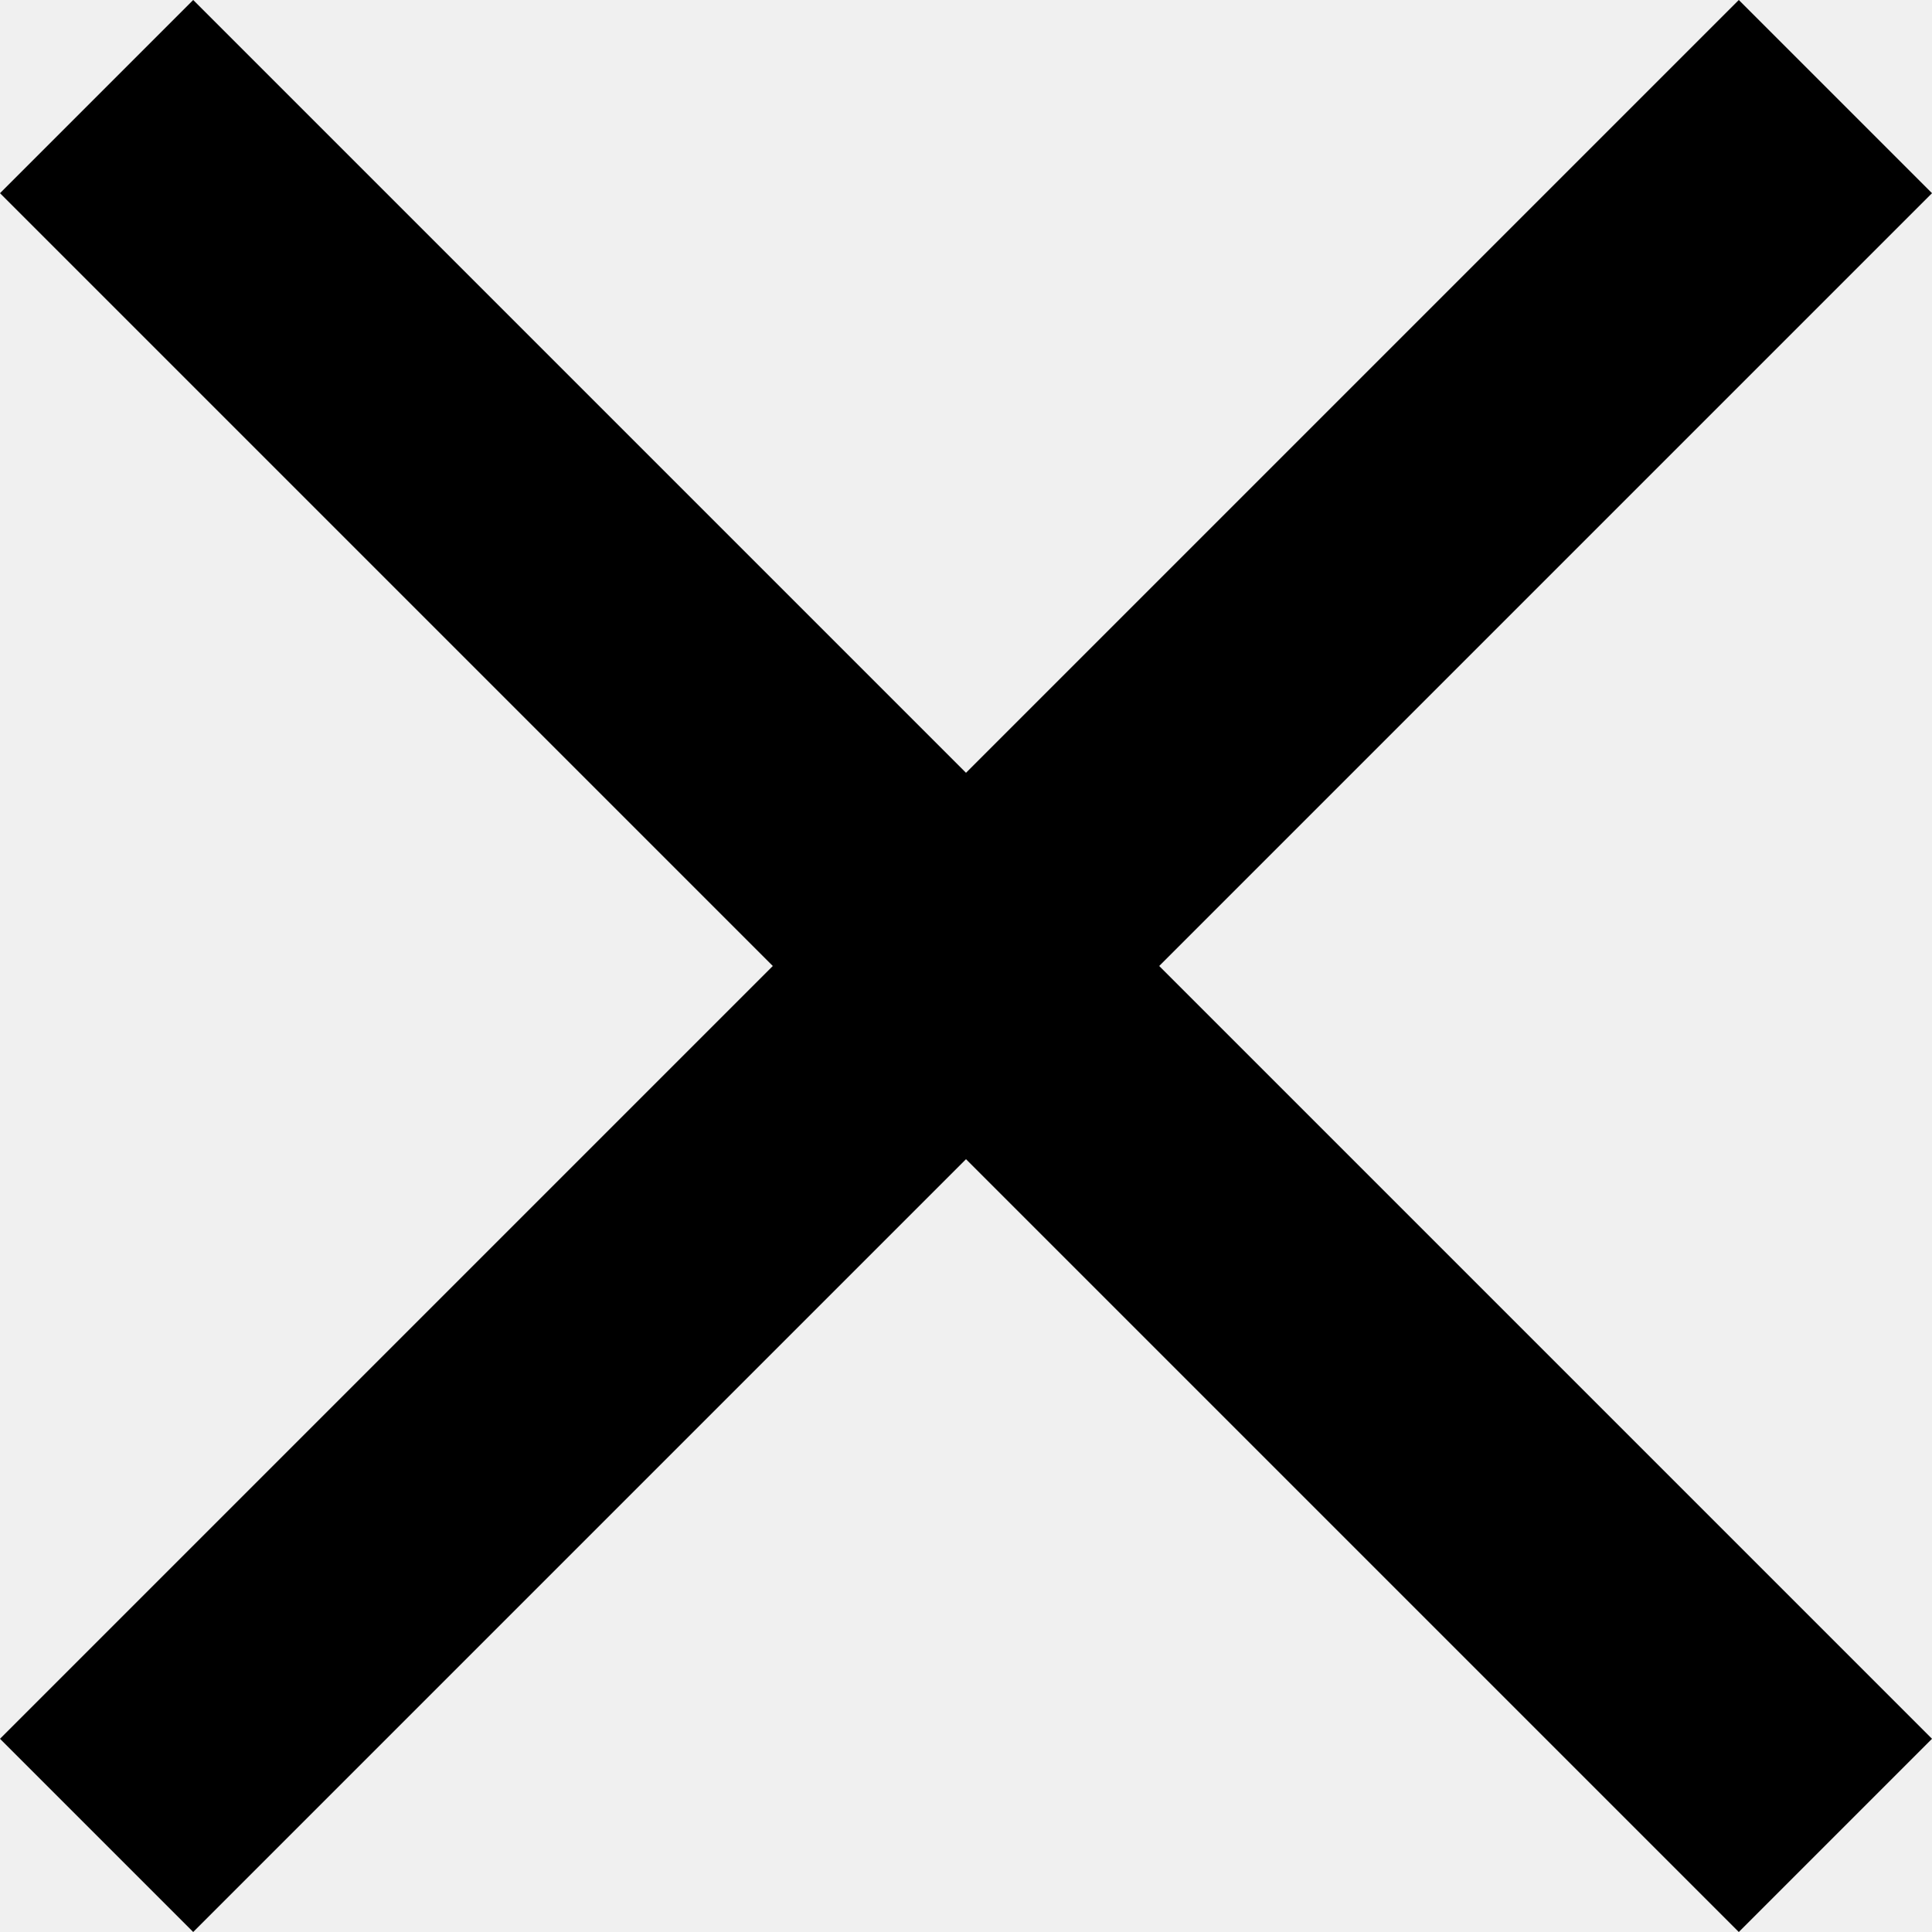
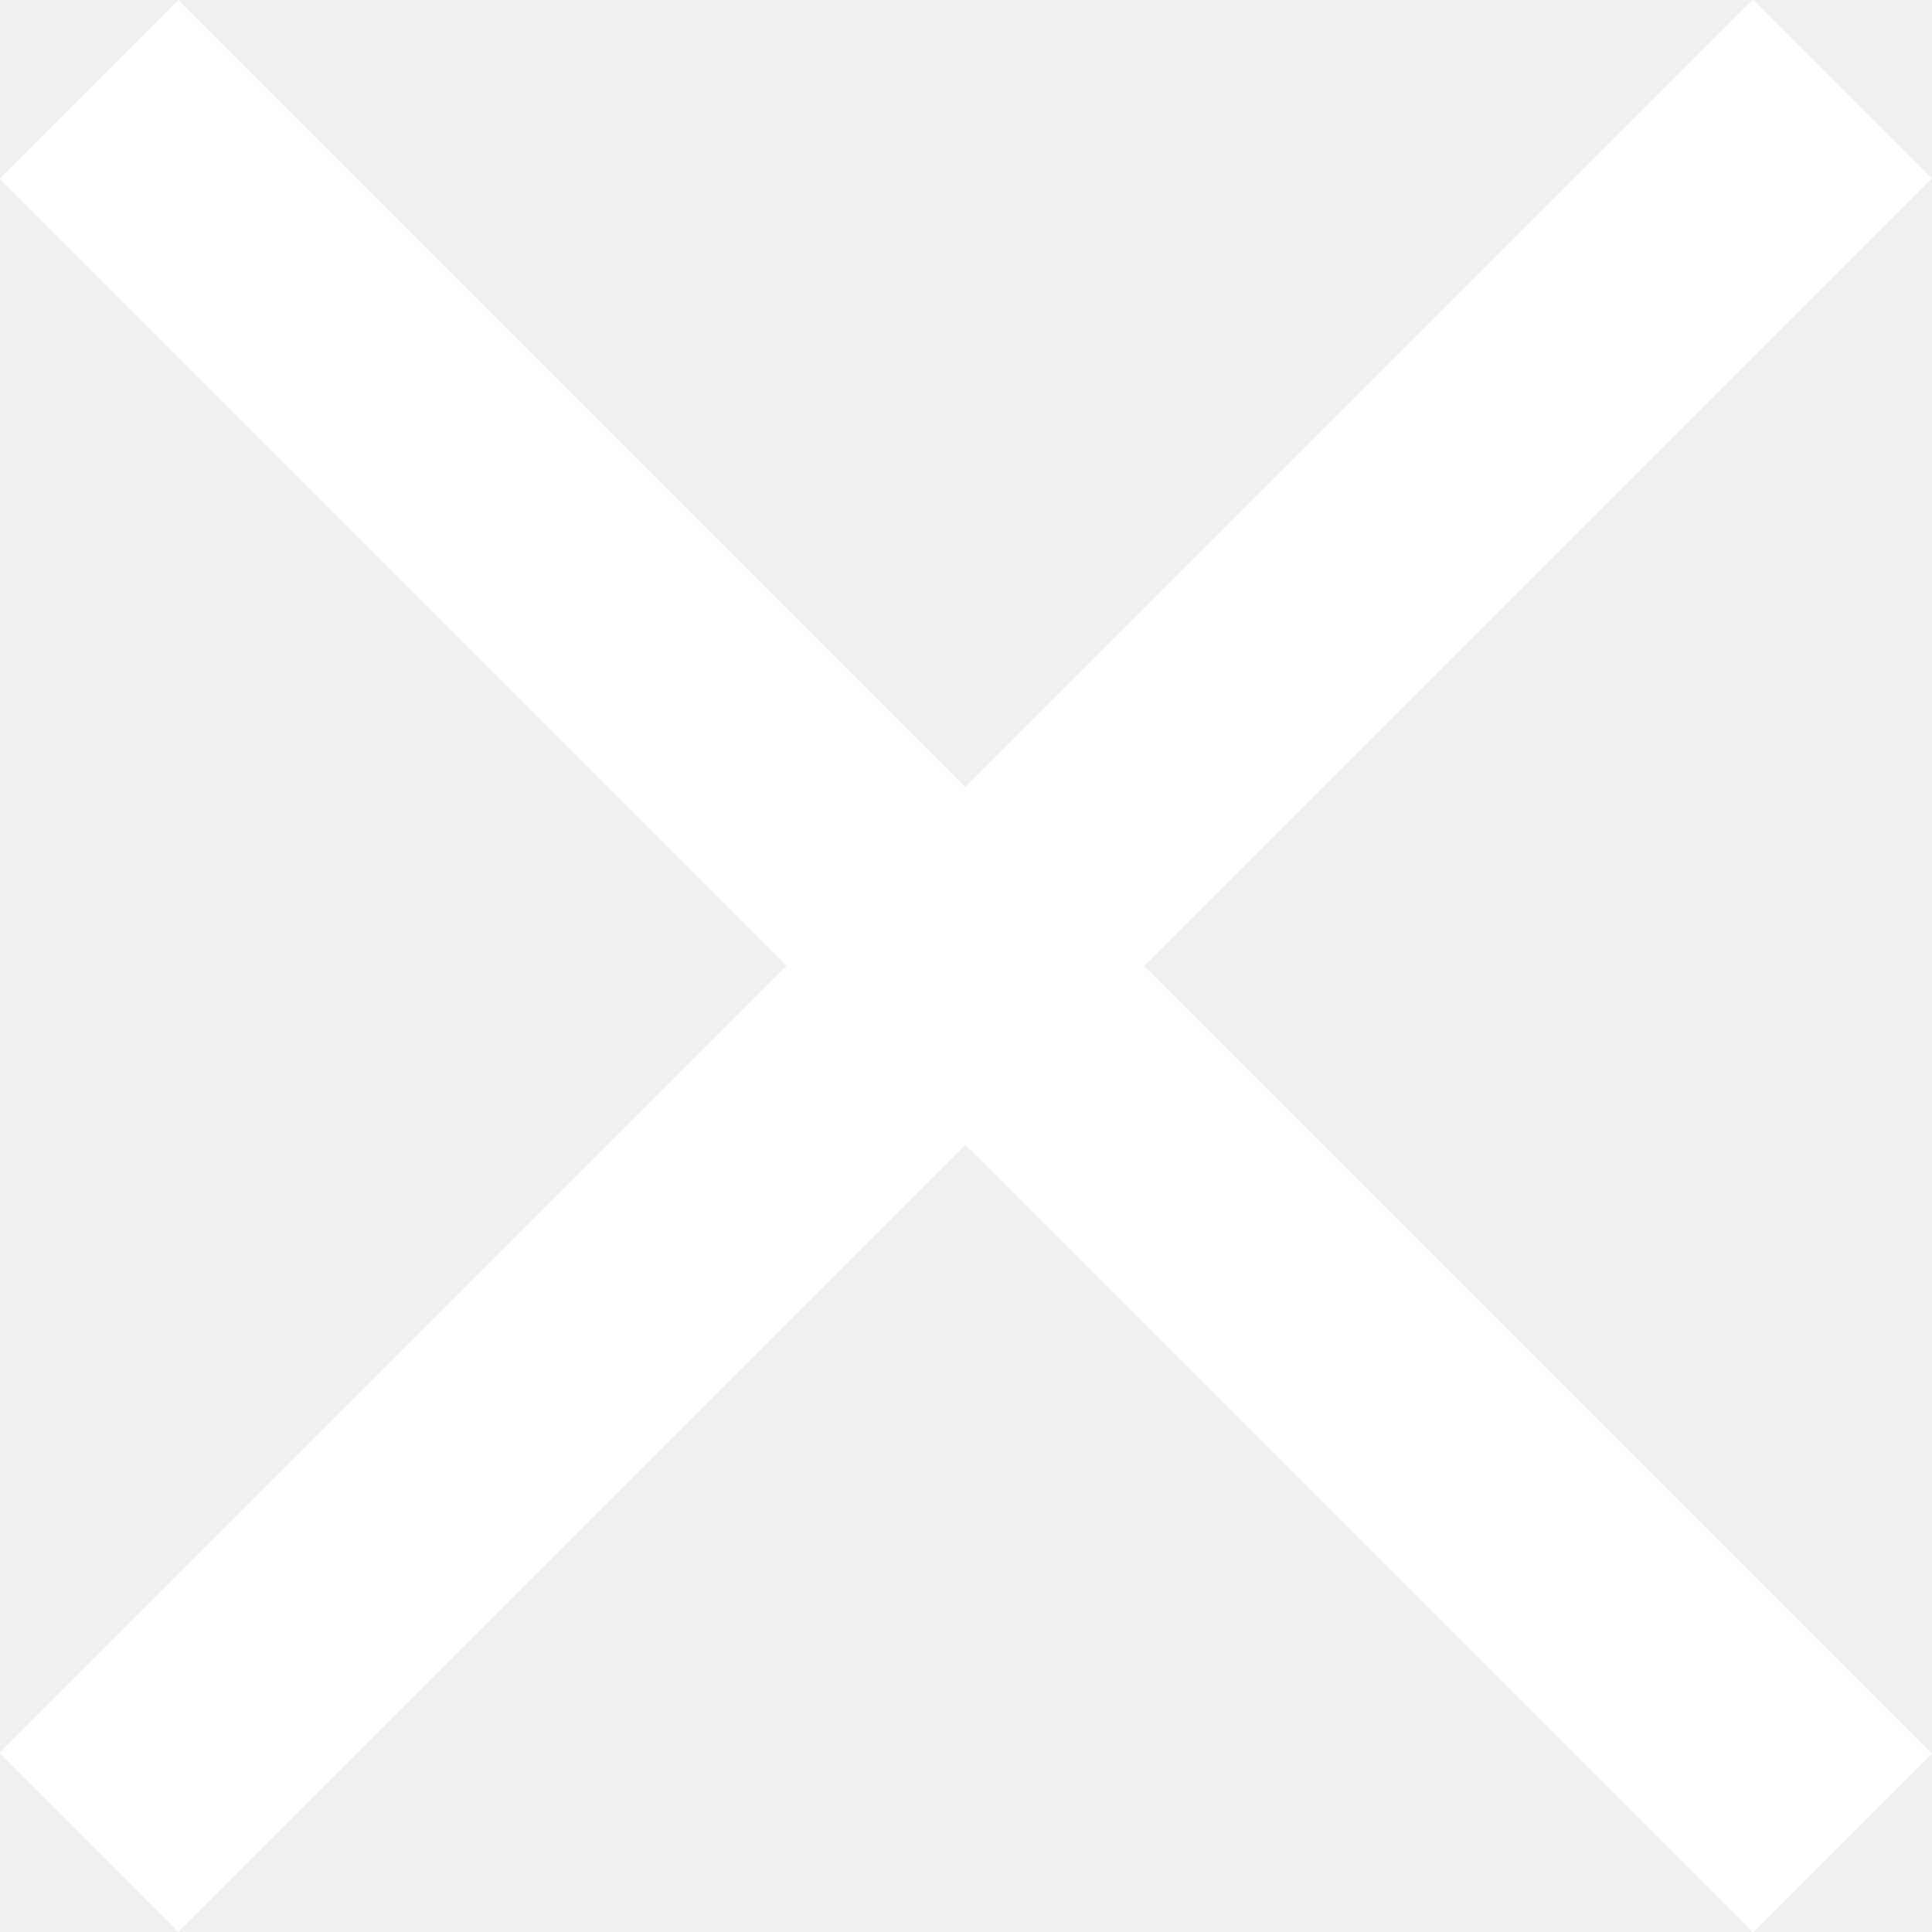
- <svg xmlns="http://www.w3.org/2000/svg" version="1.1" id="Capa_1" x="0px" y="0px" width="357px" height="357px" viewBox="0 0 357 357" style="enable-background:new 0 0 357 357;" xml:space="preserve">
-   <g>
-     <g id="close">
-       <polygon points="357,35.7 321.3,0 178.5,142.8 35.7,0 0,35.7 142.8,178.5 0,321.3 35.7,357 178.5,214.2 321.3,357 357,321.3     214.2,178.5   " />
+ <svg xmlns="http://www.w3.org/2000/svg" width="13.75" height="13.751" viewBox="0 0 13.75 13.751">
+   <g id="Group_358" data-name="Group 358" transform="translate(-261.316 -59.579)">
+     <g id="Stroke_5" data-name="Stroke 5" transform="translate(273.797 59.579) rotate(45)">
+       <g id="Group_330" data-name="Group 330">
+         <rect id="Rectangle_88" data-name="Rectangle 88" width="1.632" height="17.488" transform="translate(0.081 0.081)" fill="#fff" />
+         <path id="Path_244" data-name="Path 244" d="M-179.732-1303.242h-1.8v-17.651h1.8Zm-1.632-.163h1.469v-17.324h-1.469Z" transform="translate(181.527 1320.893)" fill="#fff" />
+       </g>
+     </g>
+     <g id="Stroke_5-2" data-name="Stroke 5" transform="translate(275.066 72.061) rotate(135)">
+       <g id="Group_330-2" data-name="Group 330" transform="translate(0 0)">
+         <rect id="Rectangle_88-2" data-name="Rectangle 88" width="1.632" height="17.488" transform="translate(0.081 0.082)" fill="#fff" />
+         <path id="Path_244-2" data-name="Path 244" d="M1.8,0H0V17.651H1.8ZM.163.163H1.632V17.487H.163Z" fill="#fff" />
+       </g>
    </g>
  </g>
-   <g>
- </g>
-   <g>
- </g>
-   <g>
- </g>
-   <g>
- </g>
-   <g>
- </g>
-   <g>
- </g>
-   <g>
- </g>
-   <g>
- </g>
-   <g>
- </g>
-   <g>
- </g>
-   <g>
- </g>
-   <g>
- </g>
-   <g>
- </g>
-   <g>
- </g>
-   <g>
- </g>
</svg>
